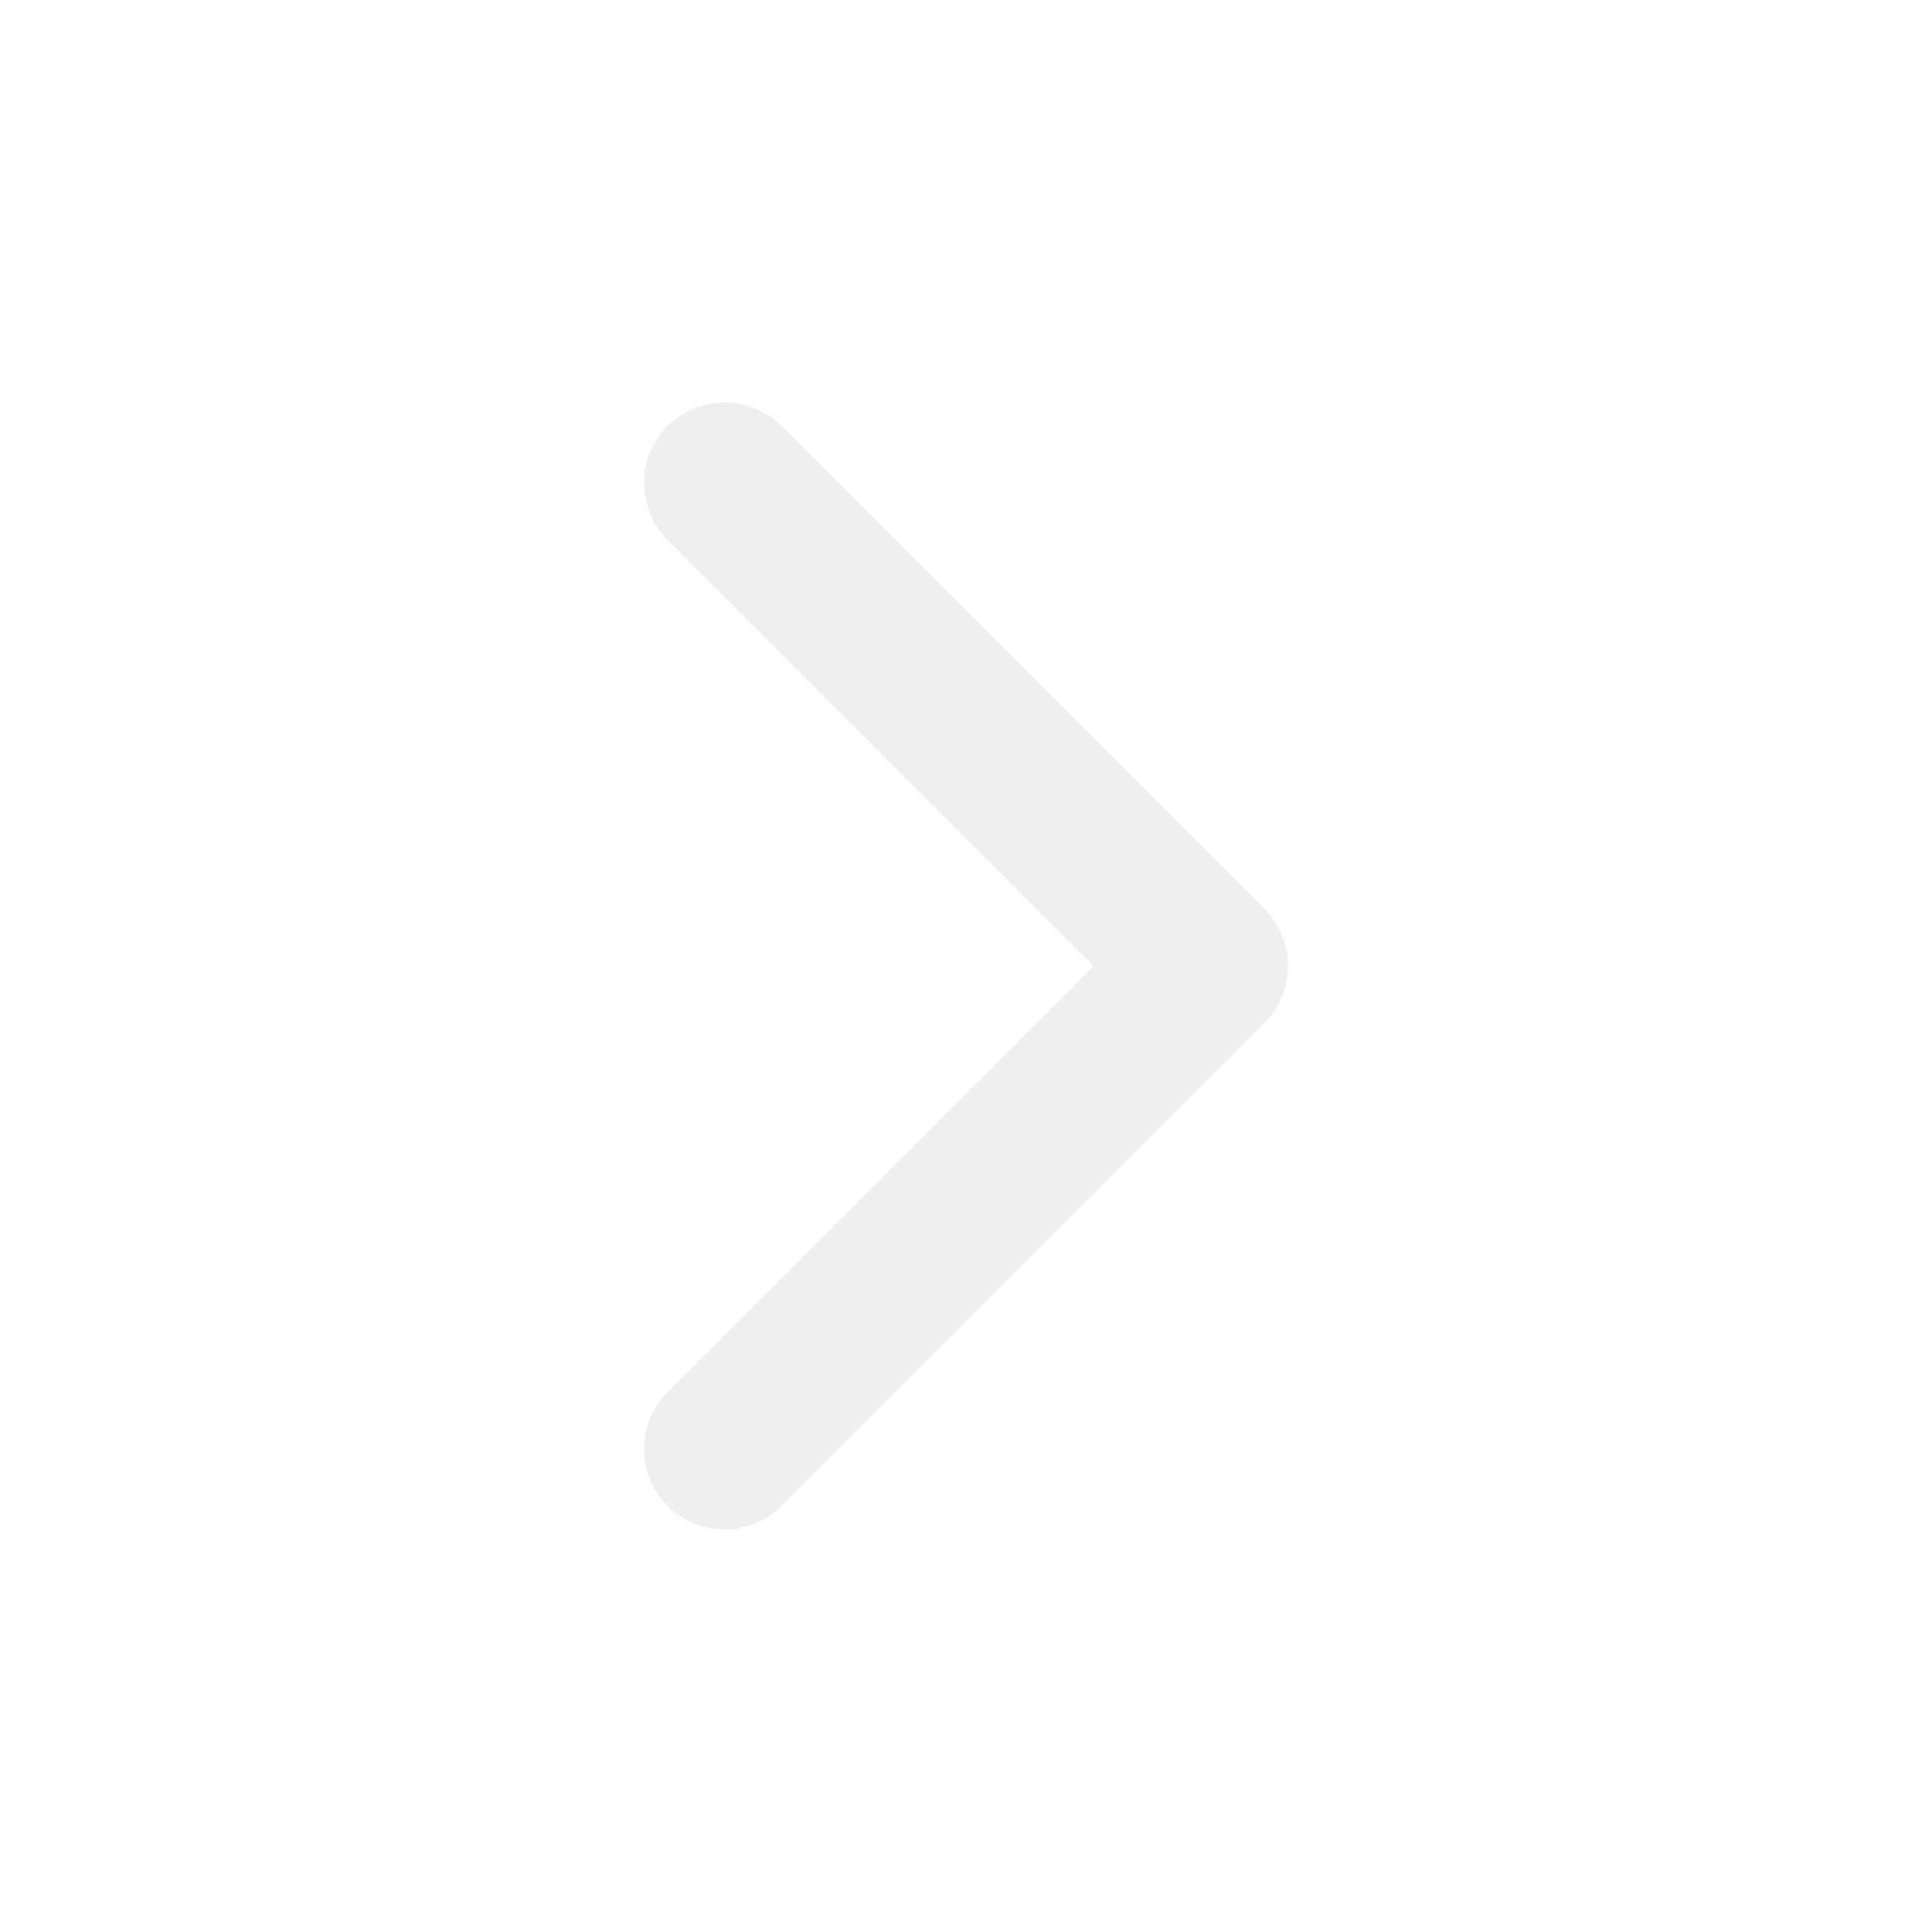
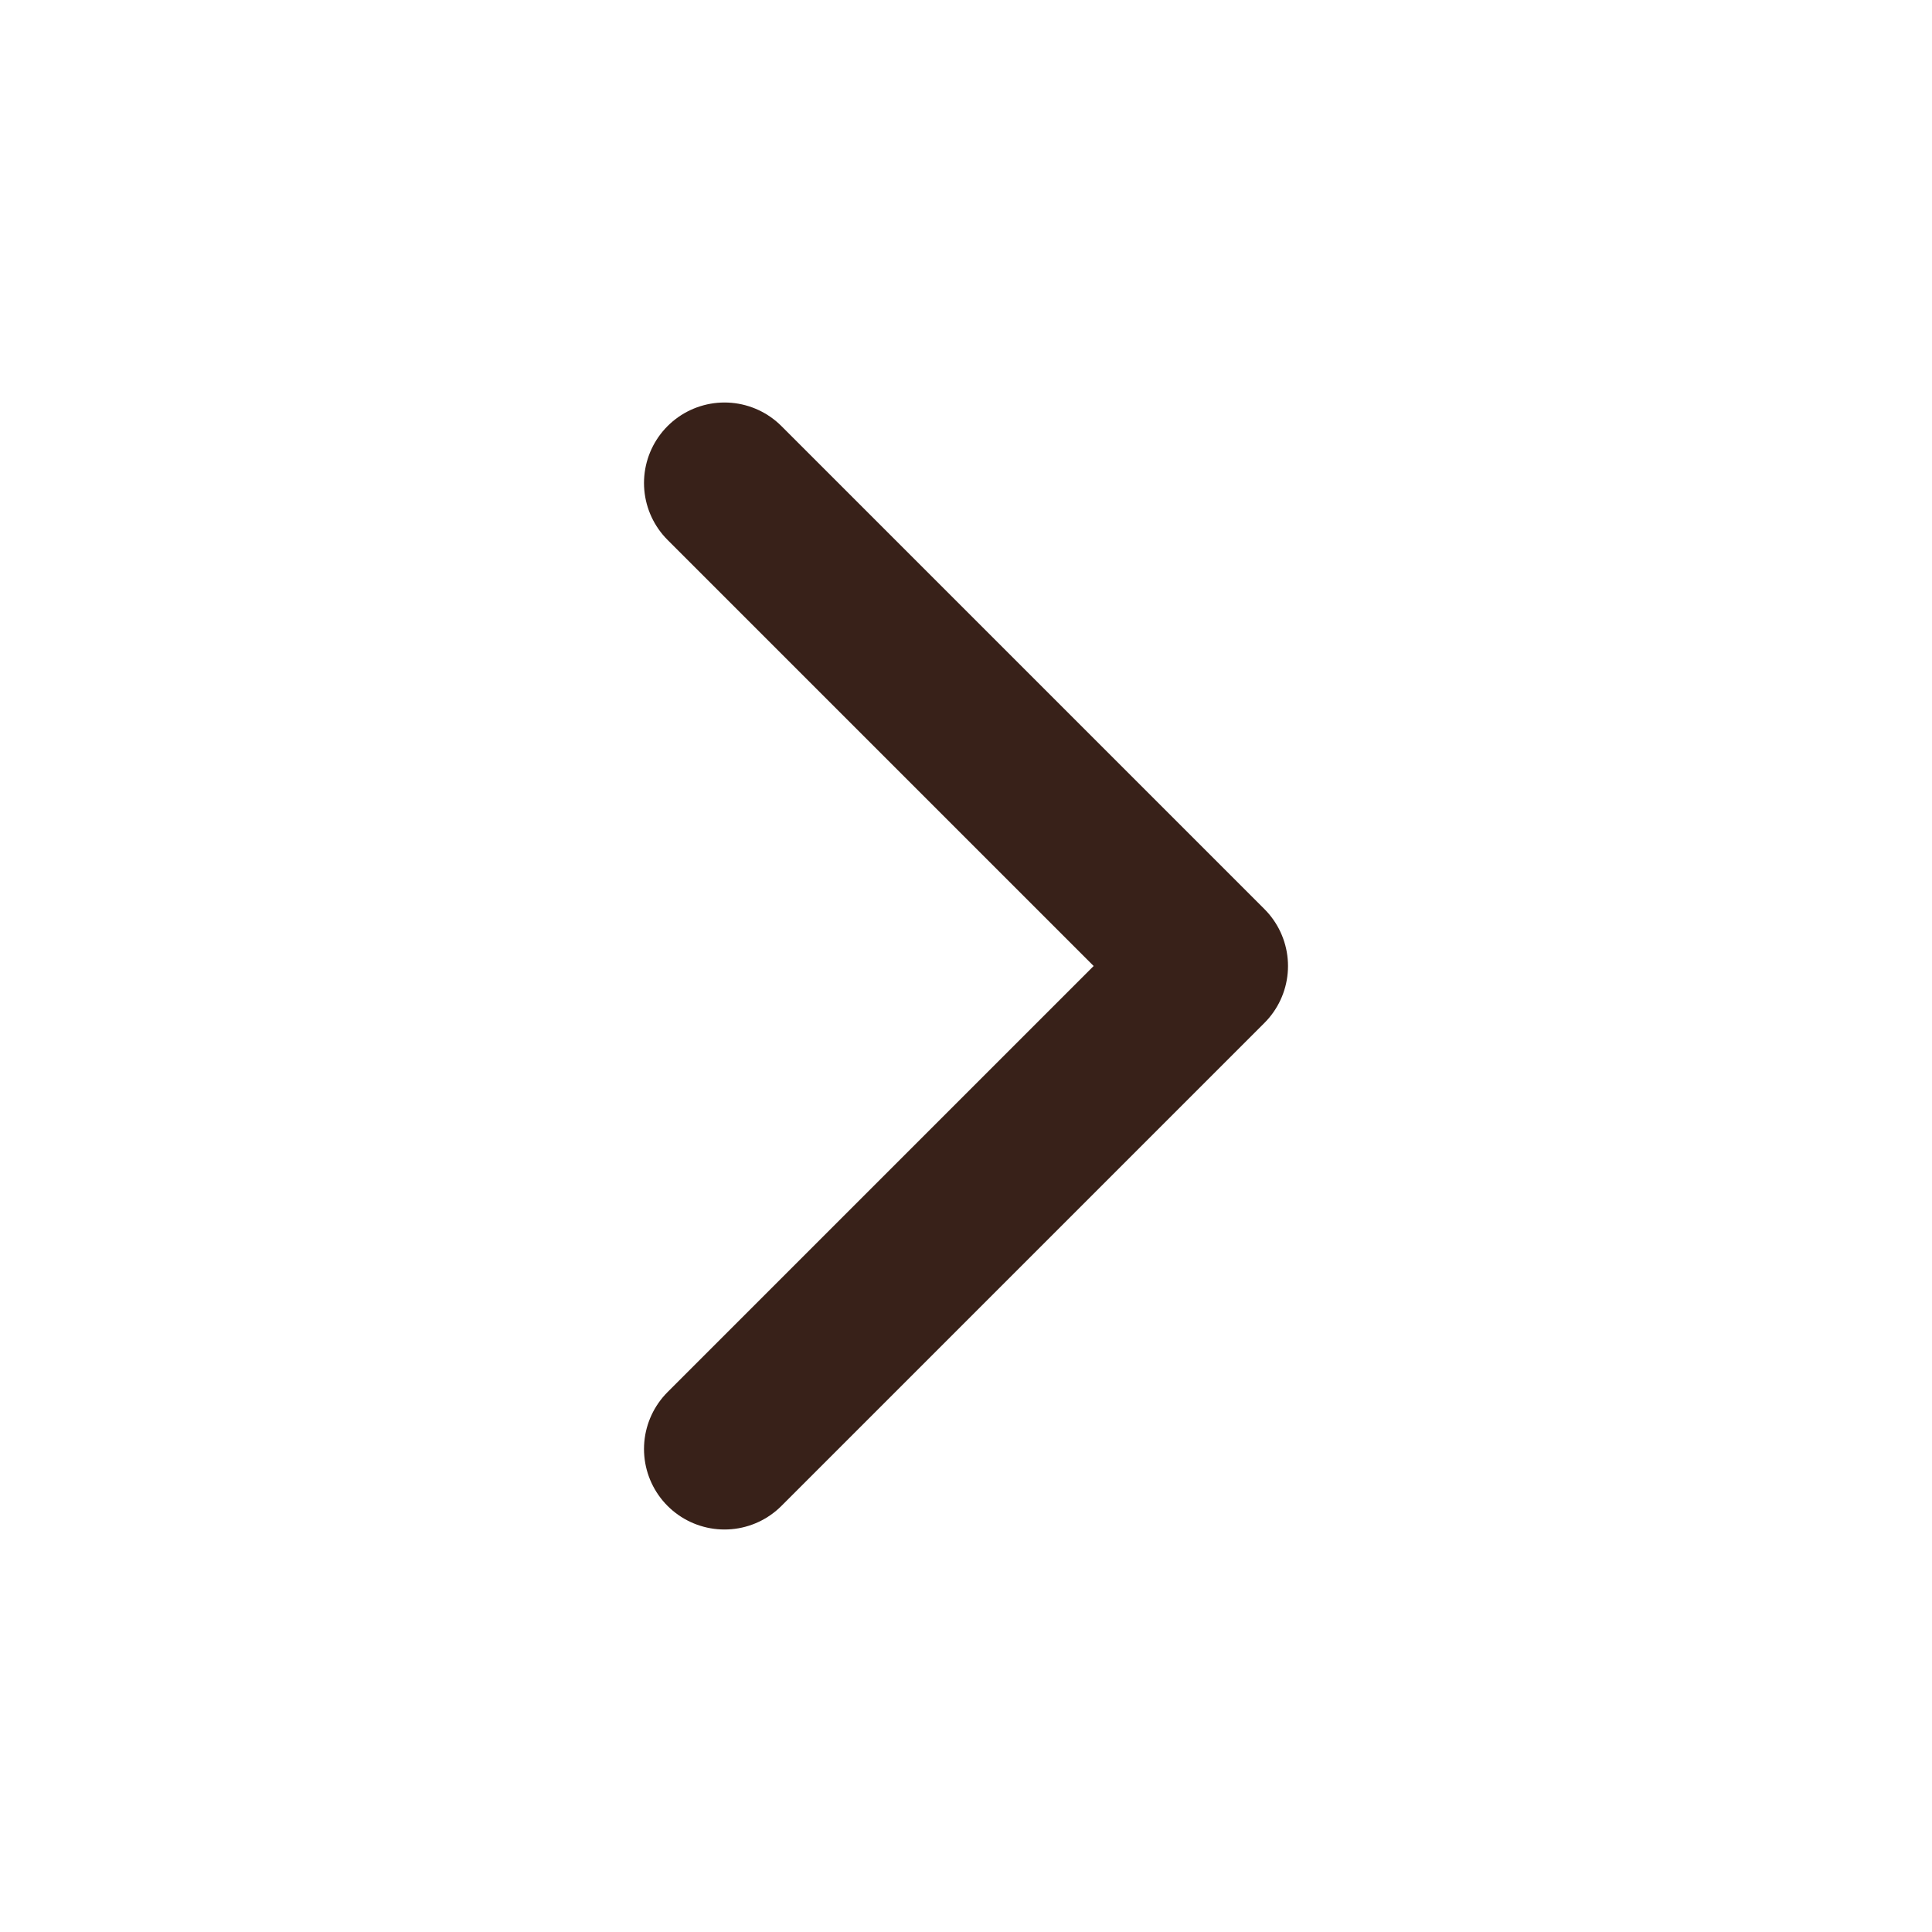
- <svg xmlns="http://www.w3.org/2000/svg" width="24" height="24" viewBox="0 0 24 24" fill="none" stroke="#efefef" stroke-width="2" stroke-linecap="round" stroke-linejoin="round" class="feather feather-chevron-right">
+ <svg xmlns="http://www.w3.org/2000/svg" width="24" height="24" viewBox="0 0 24 24" fill="none" stroke="#382119" stroke-width="2" stroke-linecap="round" stroke-linejoin="round" class="feather feather-chevron-right">
  <polyline points="9 18 15 12 9 6" />
</svg>
